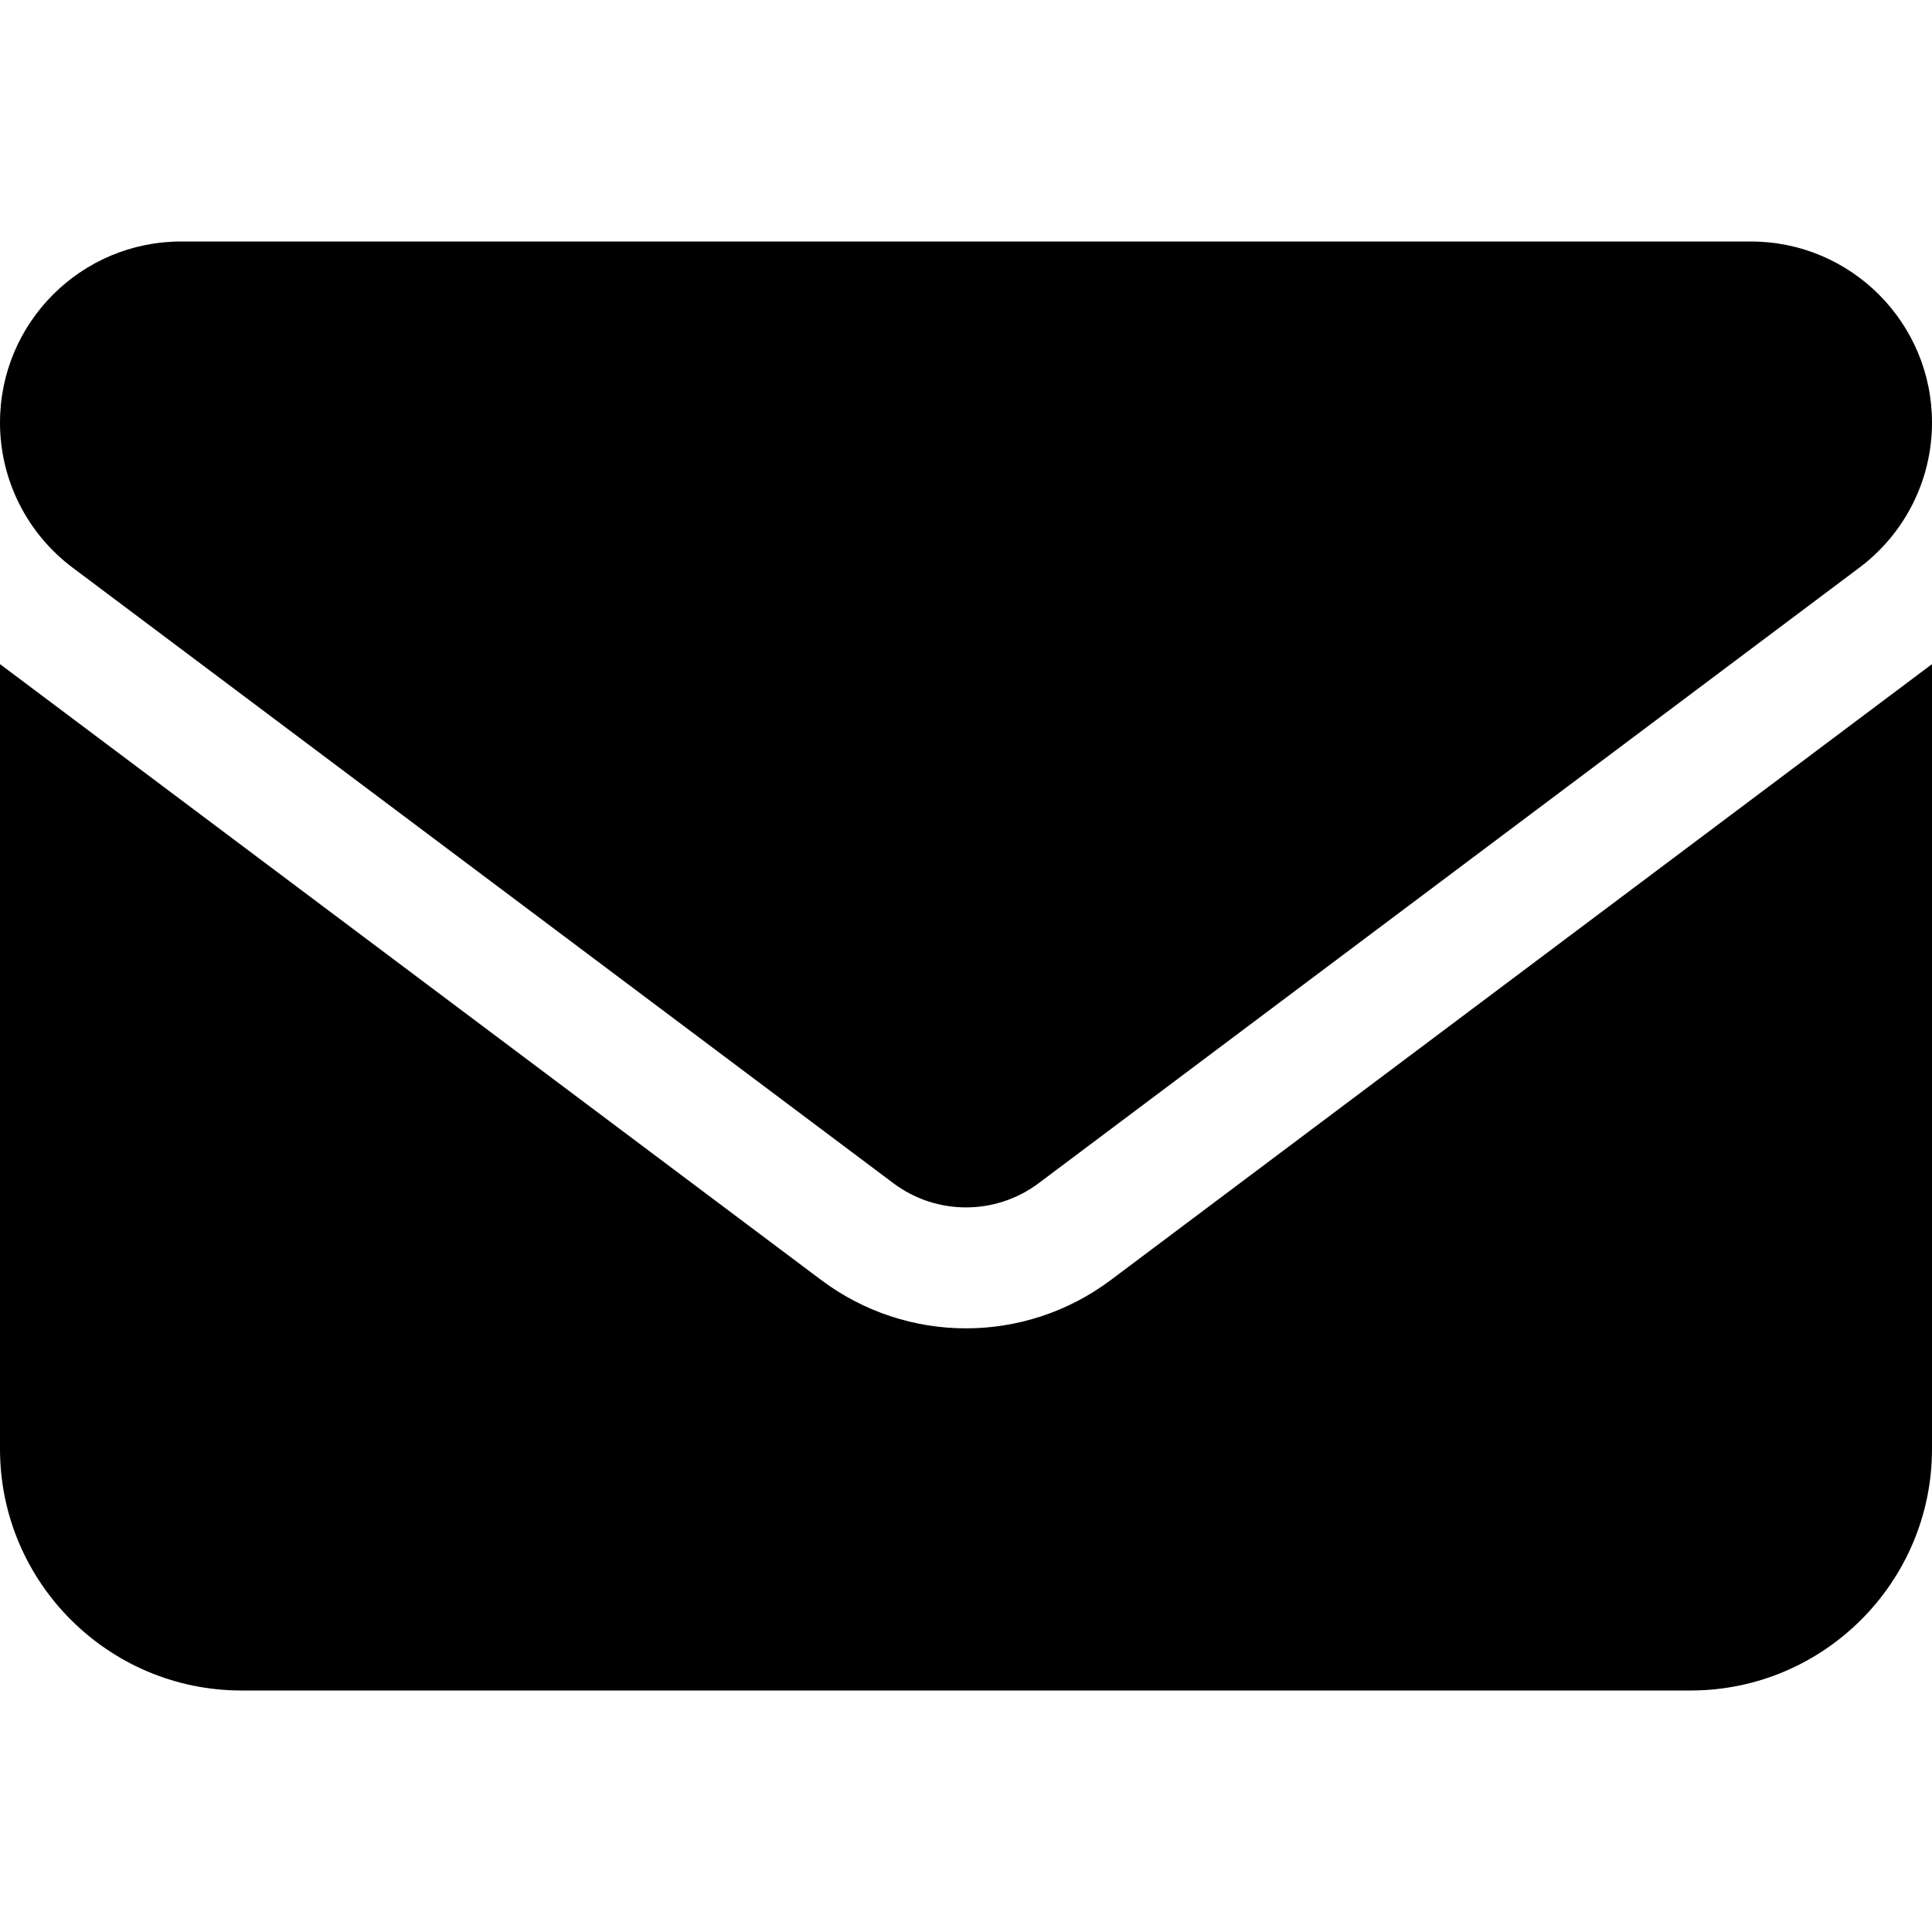
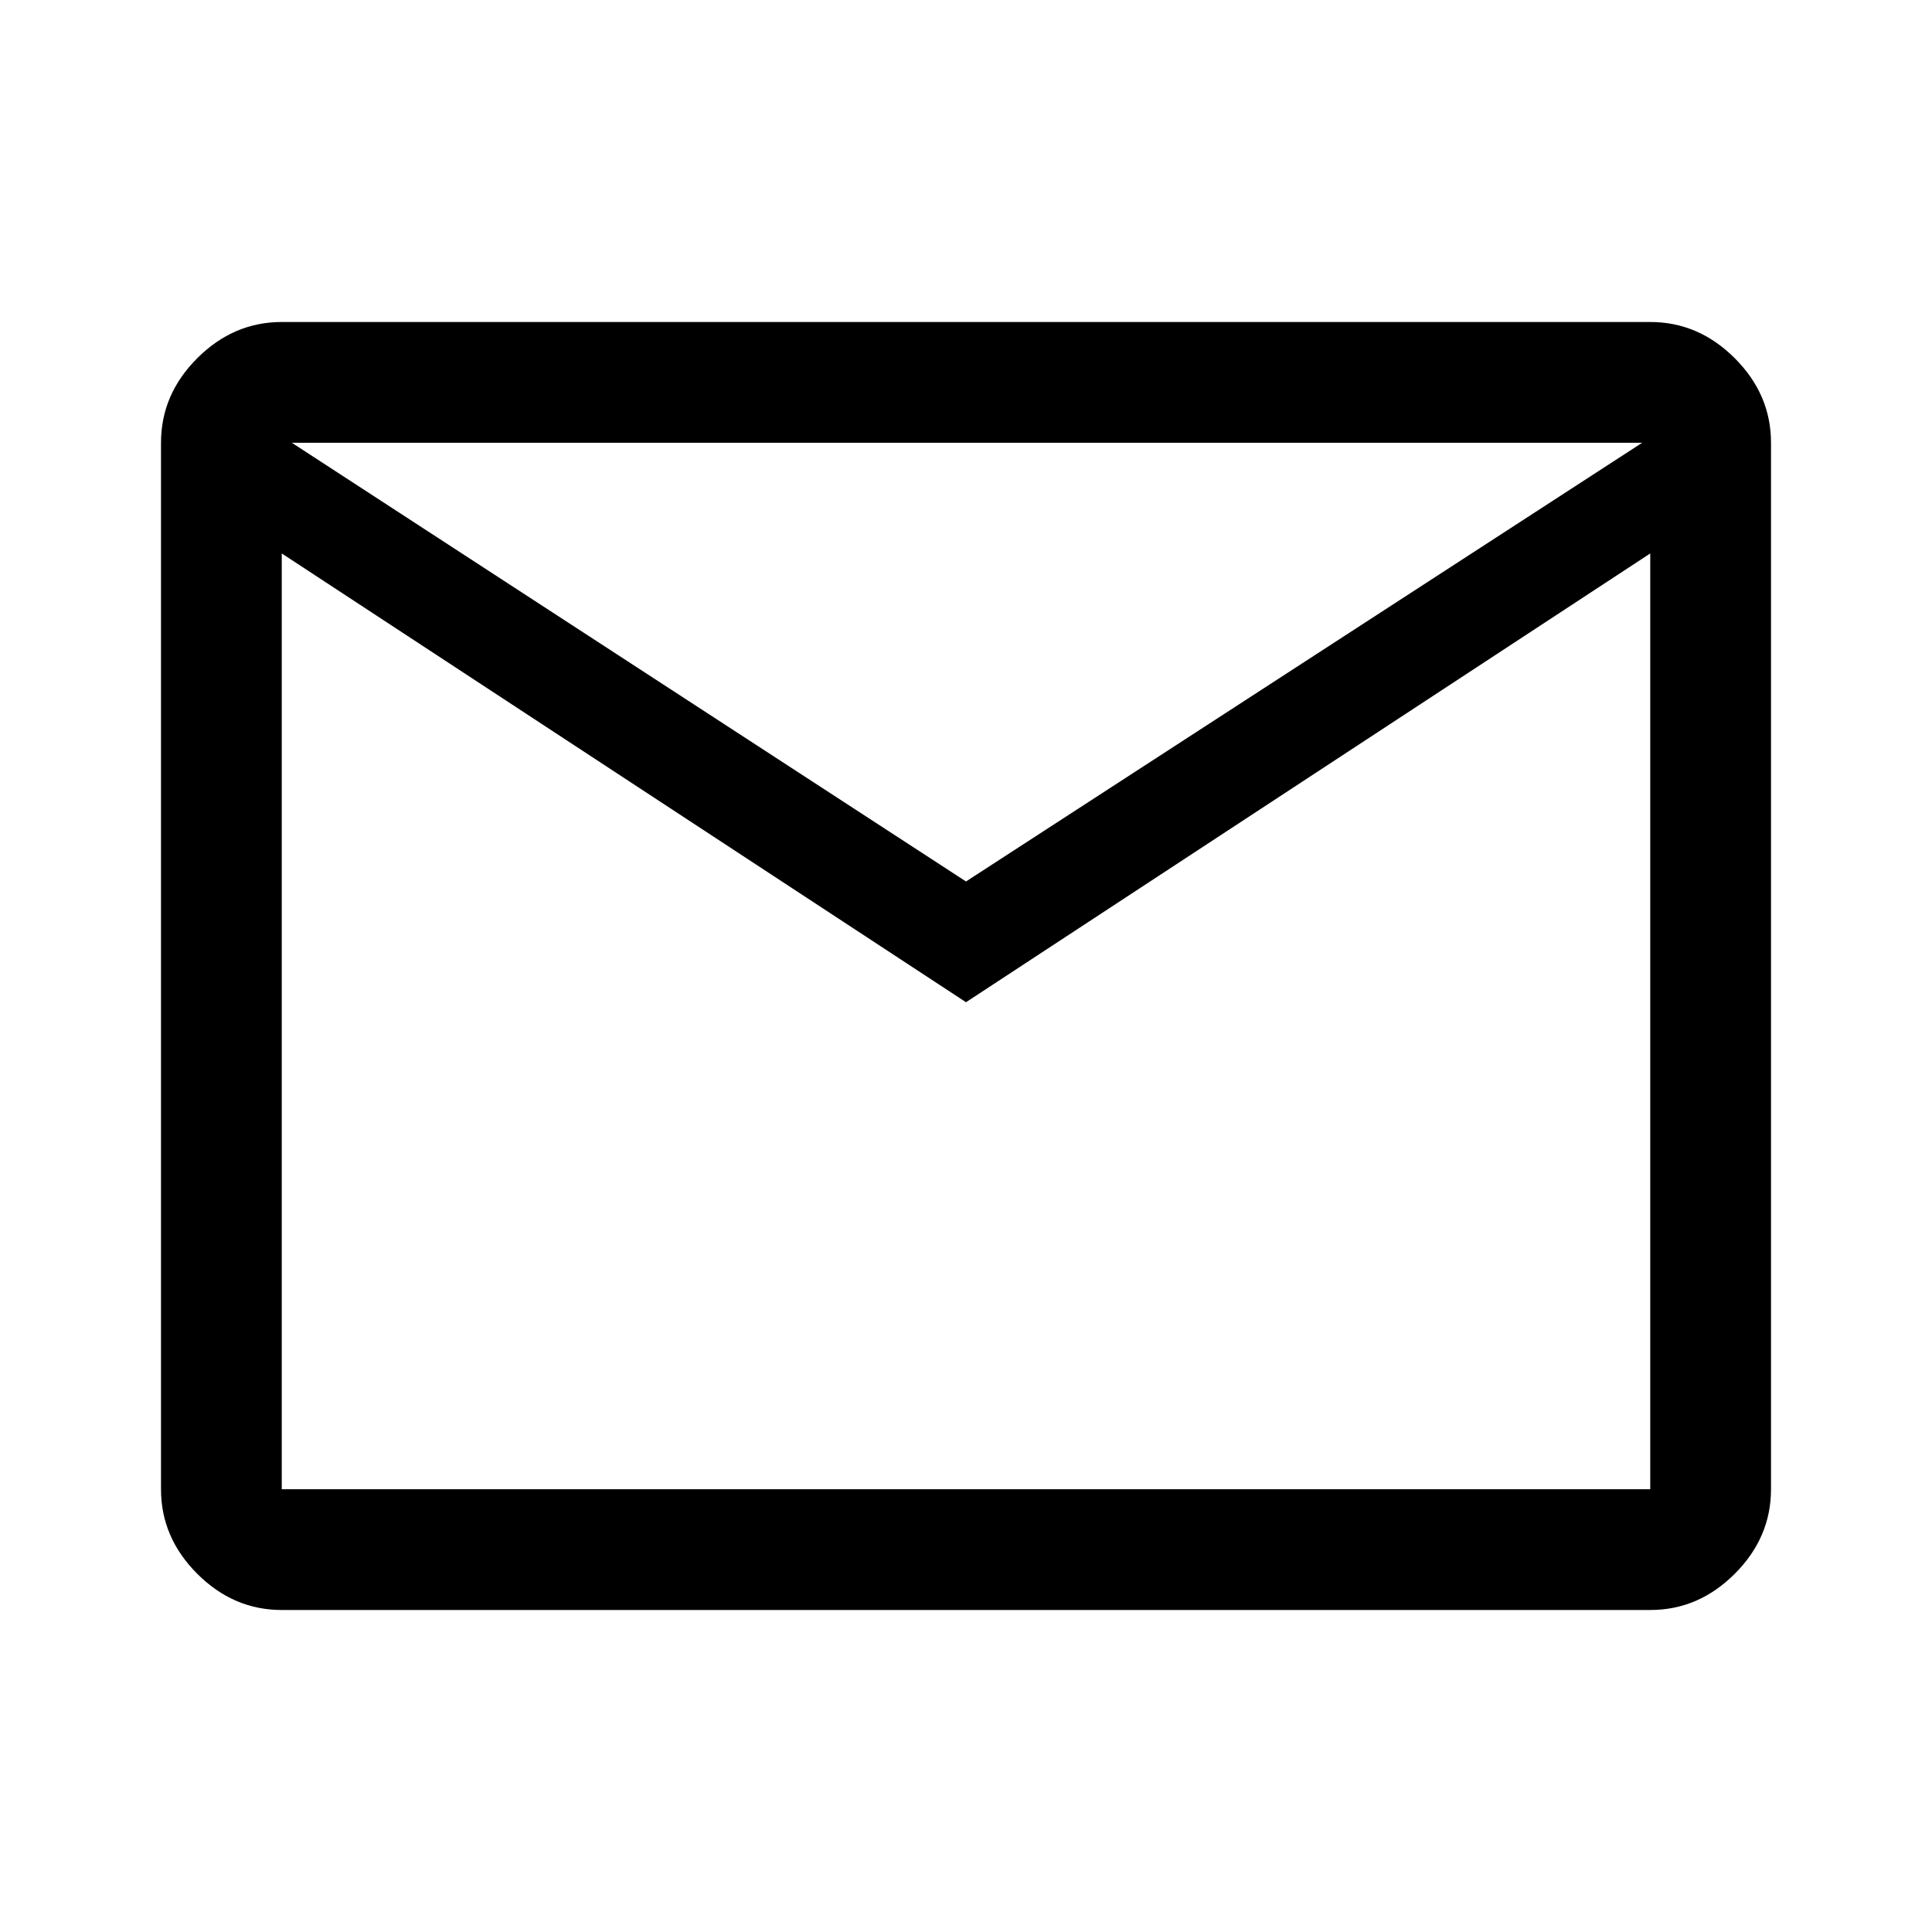
- <svg xmlns="http://www.w3.org/2000/svg" viewBox="0 0 512 512">
-   <path d="M48 64C21.5 64 0 85.5 0 112c0 15.1 7.1 29.3 19.2 38.4L236.8 313.6c11.4 8.5 27 8.5 38.4 0L492.8 150.4c12.1-9.1 19.2-23.3 19.2-38.4c0-26.5-21.5-48-48-48H48zM0 176V384c0 35.3 28.7 64 64 64H448c35.3 0 64-28.7 64-64V176L294.4 339.2c-22.8 17.1-54 17.1-76.8 0L0 176z" />
+ <svg xmlns="http://www.w3.org/2000/svg" height="48" width="48">
+   <path d="M7 40q-1.2 0-2.1-.9Q4 38.2 4 37V11q0-1.2.9-2.1Q5.8 8 7 8h34q1.2 0 2.1.9.9.9.9 2.1v26q0 1.2-.9 2.1-.9.9-2.1.9Zm17-15.1L7 13.75V37h34V13.75Zm0-3L40.8 11H7.25ZM7 13.75V11v26Z" />
</svg>
